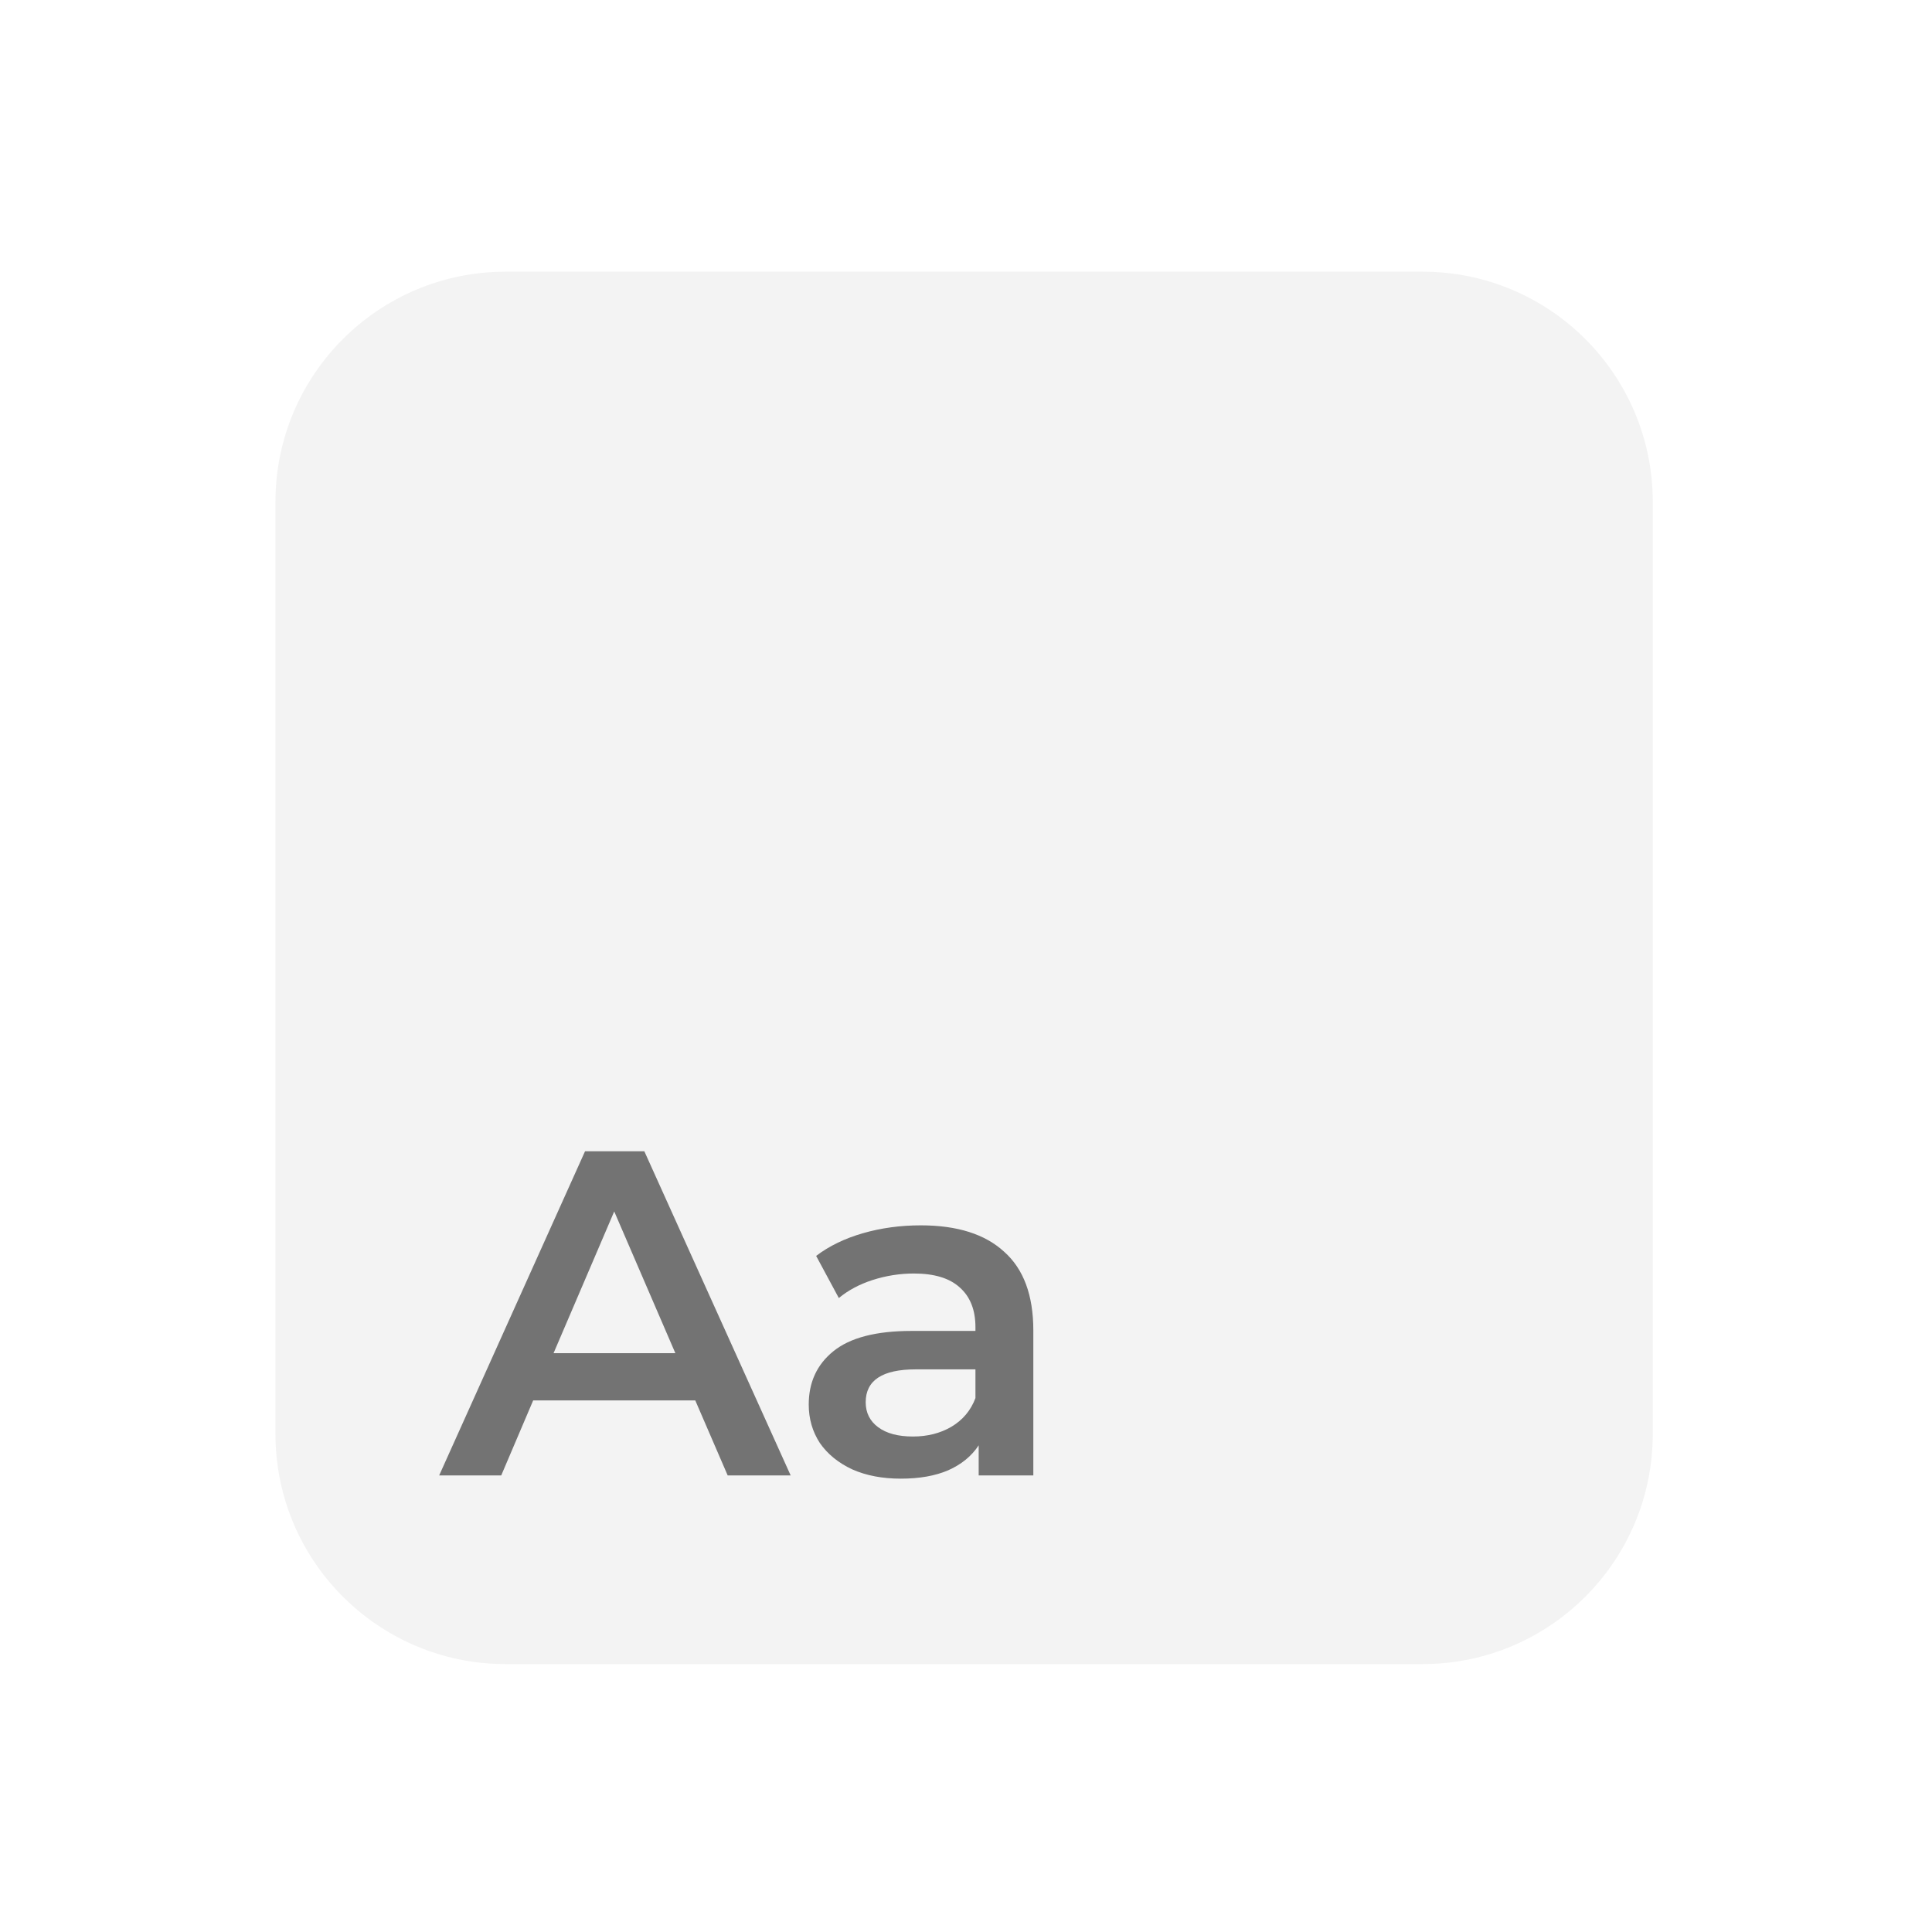
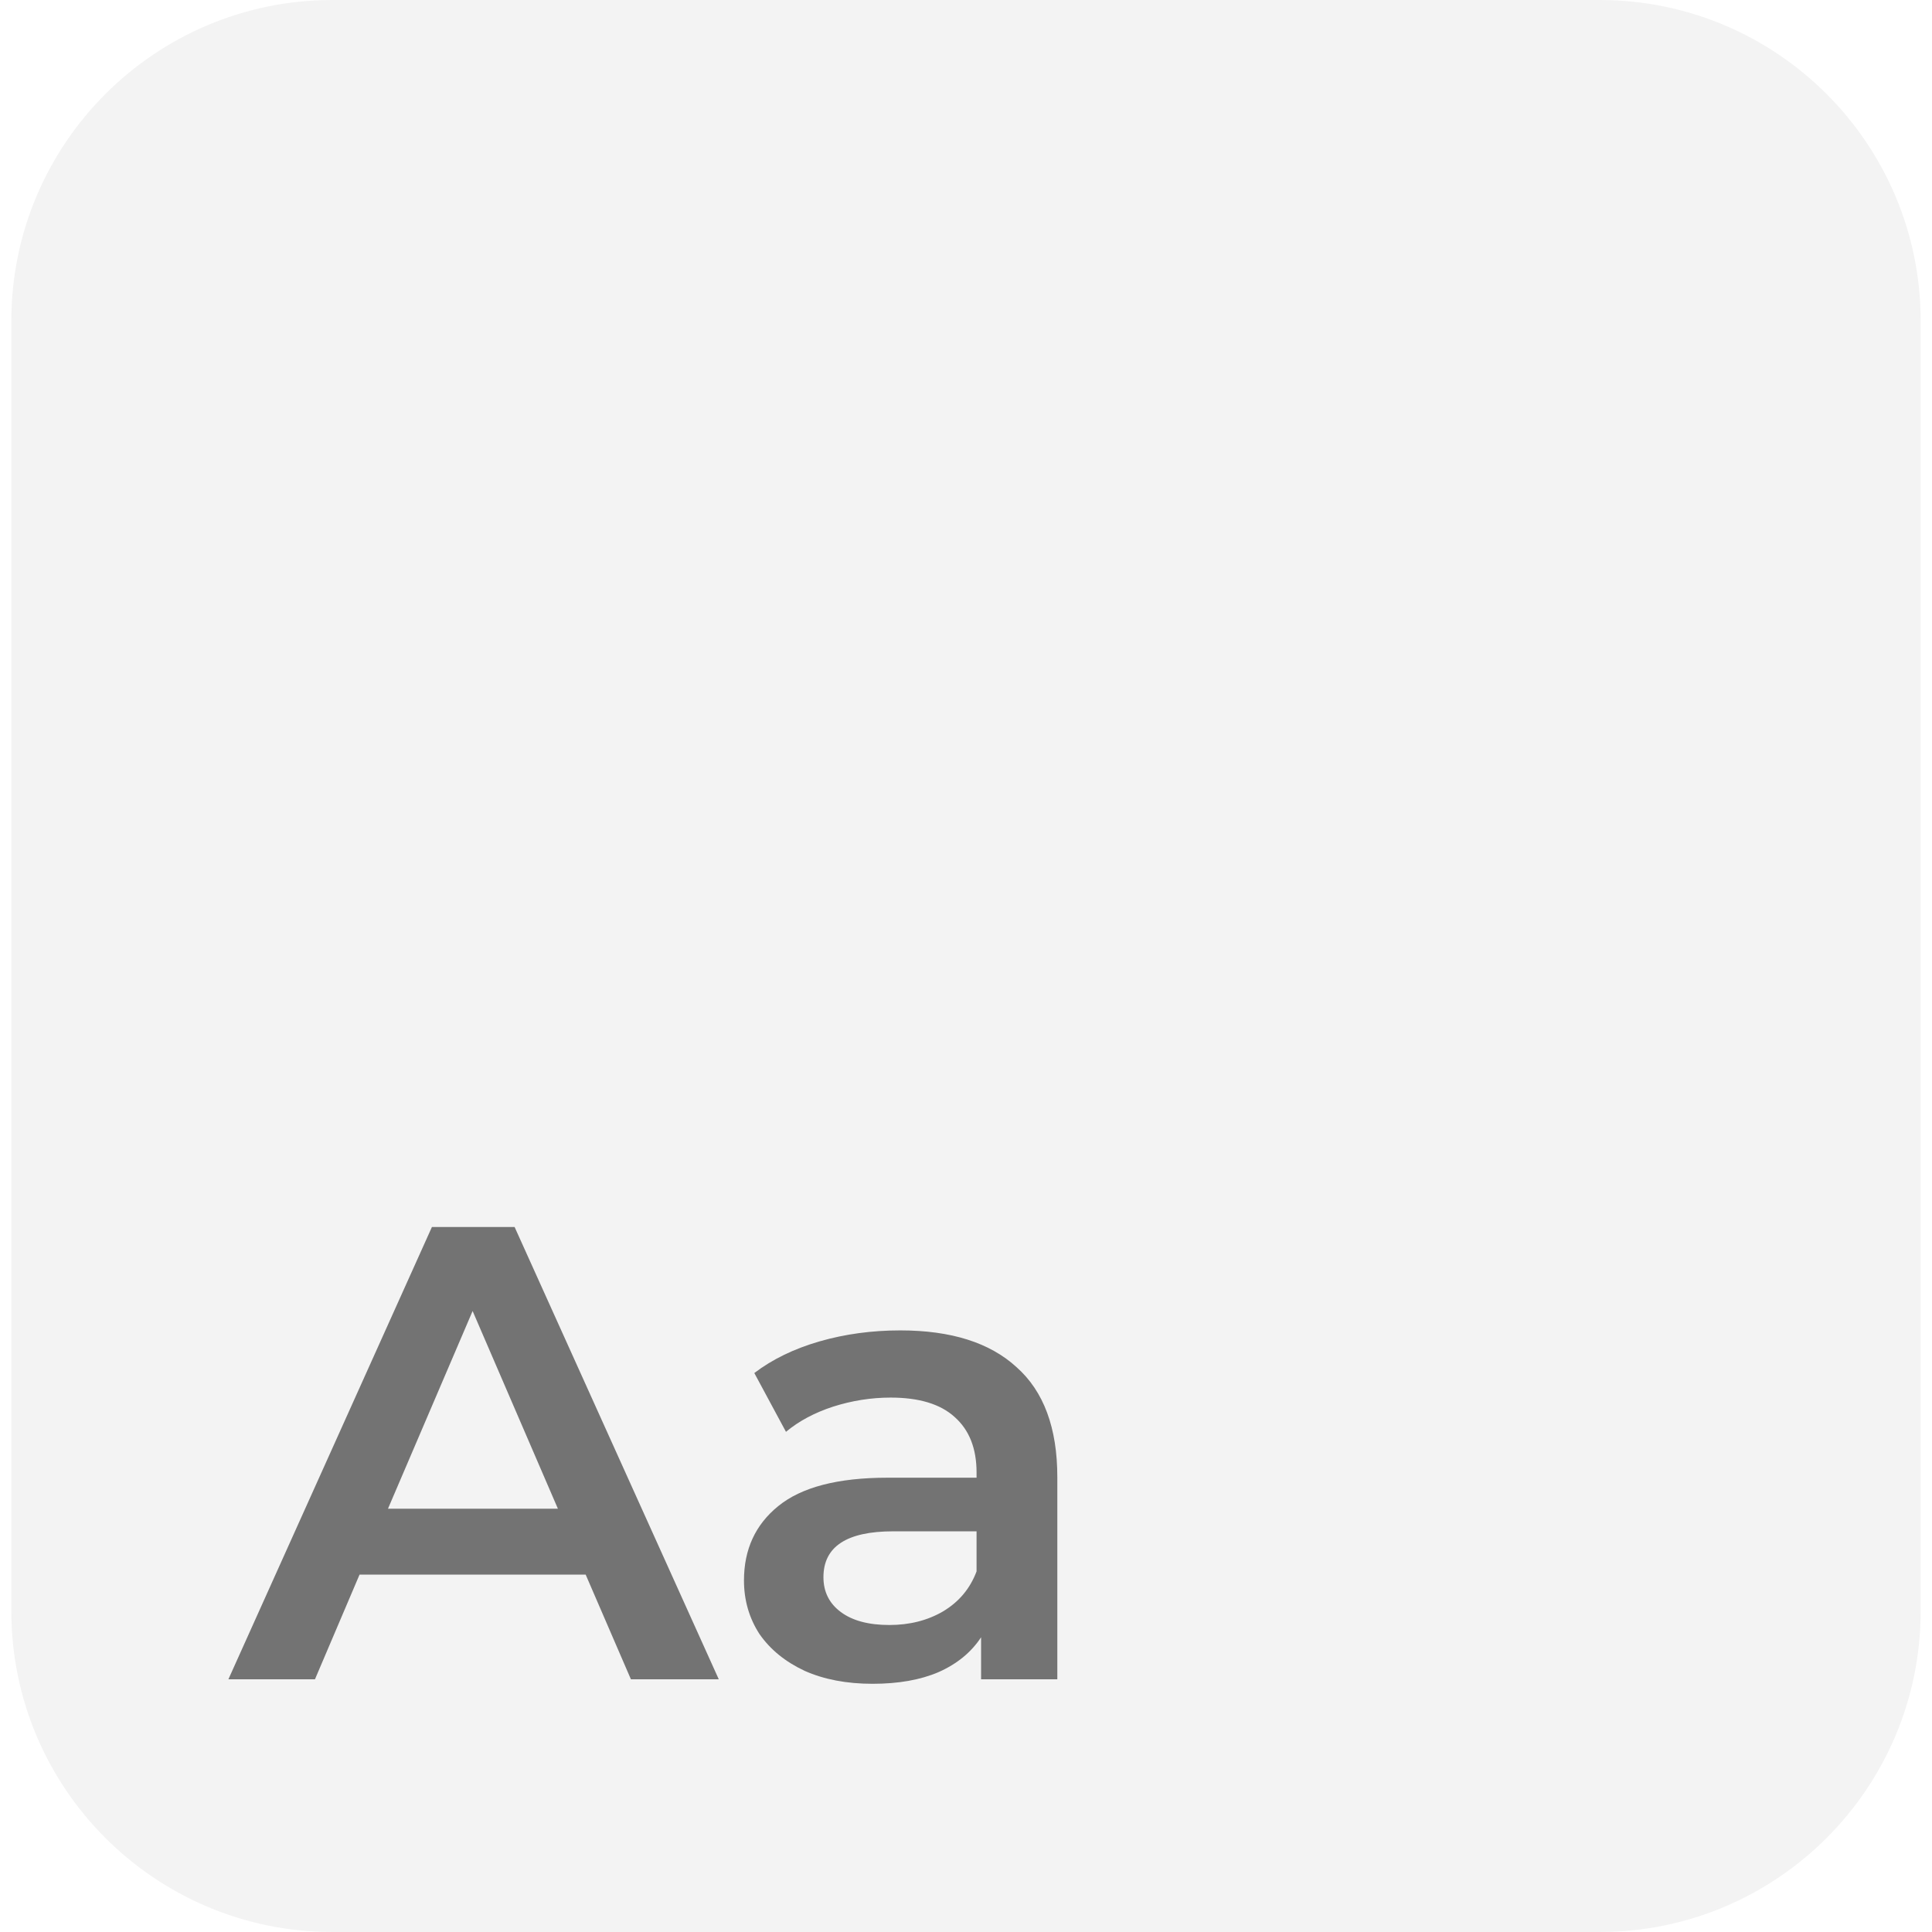
<svg xmlns="http://www.w3.org/2000/svg" width="512" height="512" viewBox="0 0 512 512" fill="none">
-   <rect x="73" y="72" width="365" height="369" rx="61" fill="#F3F3F3" />
-   <path d="M184.252 371.119H141.299L132.831 391H116.386L155.044 305.094H170.753L209.533 391H192.843L184.252 371.119ZM178.975 358.601L162.776 321.048L146.699 358.601H178.975ZM244.022 324.729C253.676 324.729 261.039 327.061 266.112 331.725C271.266 336.306 273.843 343.261 273.843 352.588V391H259.362V383.023C257.48 385.887 254.78 388.096 251.262 389.65C247.826 391.123 243.653 391.859 238.745 391.859C233.836 391.859 229.54 391.041 225.859 389.405C222.177 387.686 219.313 385.355 217.268 382.409C215.304 379.382 214.323 375.987 214.323 372.223C214.323 366.333 216.491 361.628 220.827 358.11C225.245 354.51 232.158 352.71 241.567 352.71H258.503V351.728C258.503 347.147 257.112 343.629 254.33 341.174C251.631 338.72 247.581 337.493 242.181 337.493C238.499 337.493 234.858 338.065 231.258 339.211C227.74 340.356 224.754 341.952 222.3 343.997L216.286 332.829C219.722 330.211 223.854 328.206 228.681 326.816C233.508 325.425 238.622 324.729 244.022 324.729ZM241.935 380.691C245.781 380.691 249.176 379.832 252.121 378.114C255.149 376.314 257.276 373.778 258.503 370.505V362.896H242.672C233.836 362.896 229.418 365.801 229.418 371.61C229.418 374.391 230.522 376.6 232.731 378.237C234.94 379.873 238.008 380.691 241.935 380.691Z" fill="#737373" />
+   <rect x="3" width="506" height="512" rx="85.102" fill="#F3F3F3" />
+   <path d="M155.21 417.288H95.285L83.471 445.024H60.529L114.461 325.174H136.377L190.48 445.024H167.195L155.21 417.288ZM147.848 399.824L125.248 347.432L102.819 399.824H147.848ZM238.595 352.569C252.064 352.569 262.337 355.822 269.414 362.328C276.605 368.72 280.201 378.422 280.201 391.434V445.024H259.997V433.895C257.372 437.89 253.605 440.972 248.697 443.141C243.903 445.196 238.082 446.223 231.233 446.223C224.385 446.223 218.392 445.081 213.256 442.799C208.119 440.402 204.124 437.149 201.271 433.039C198.531 428.816 197.162 424.079 197.162 418.829C197.162 410.61 200.186 404.047 206.236 399.139C212.4 394.117 222.045 391.606 235.171 391.606H258.799V390.236C258.799 383.844 256.858 378.936 252.977 375.511C249.211 372.087 243.561 370.375 236.027 370.375C230.891 370.375 225.811 371.174 220.789 372.772C215.881 374.37 211.715 376.596 208.291 379.449L199.901 363.869C204.695 360.216 210.459 357.42 217.194 355.479C223.928 353.539 231.062 352.569 238.595 352.569ZM235.685 430.642C241.05 430.642 245.786 429.444 249.896 427.047C254.119 424.536 257.087 420.997 258.799 416.432V405.816H236.712C224.385 405.816 218.221 409.868 218.221 417.973C218.221 421.853 219.762 424.935 222.844 427.218C225.926 429.501 230.206 430.642 235.685 430.642Z" fill="#737373" />
</svg>
